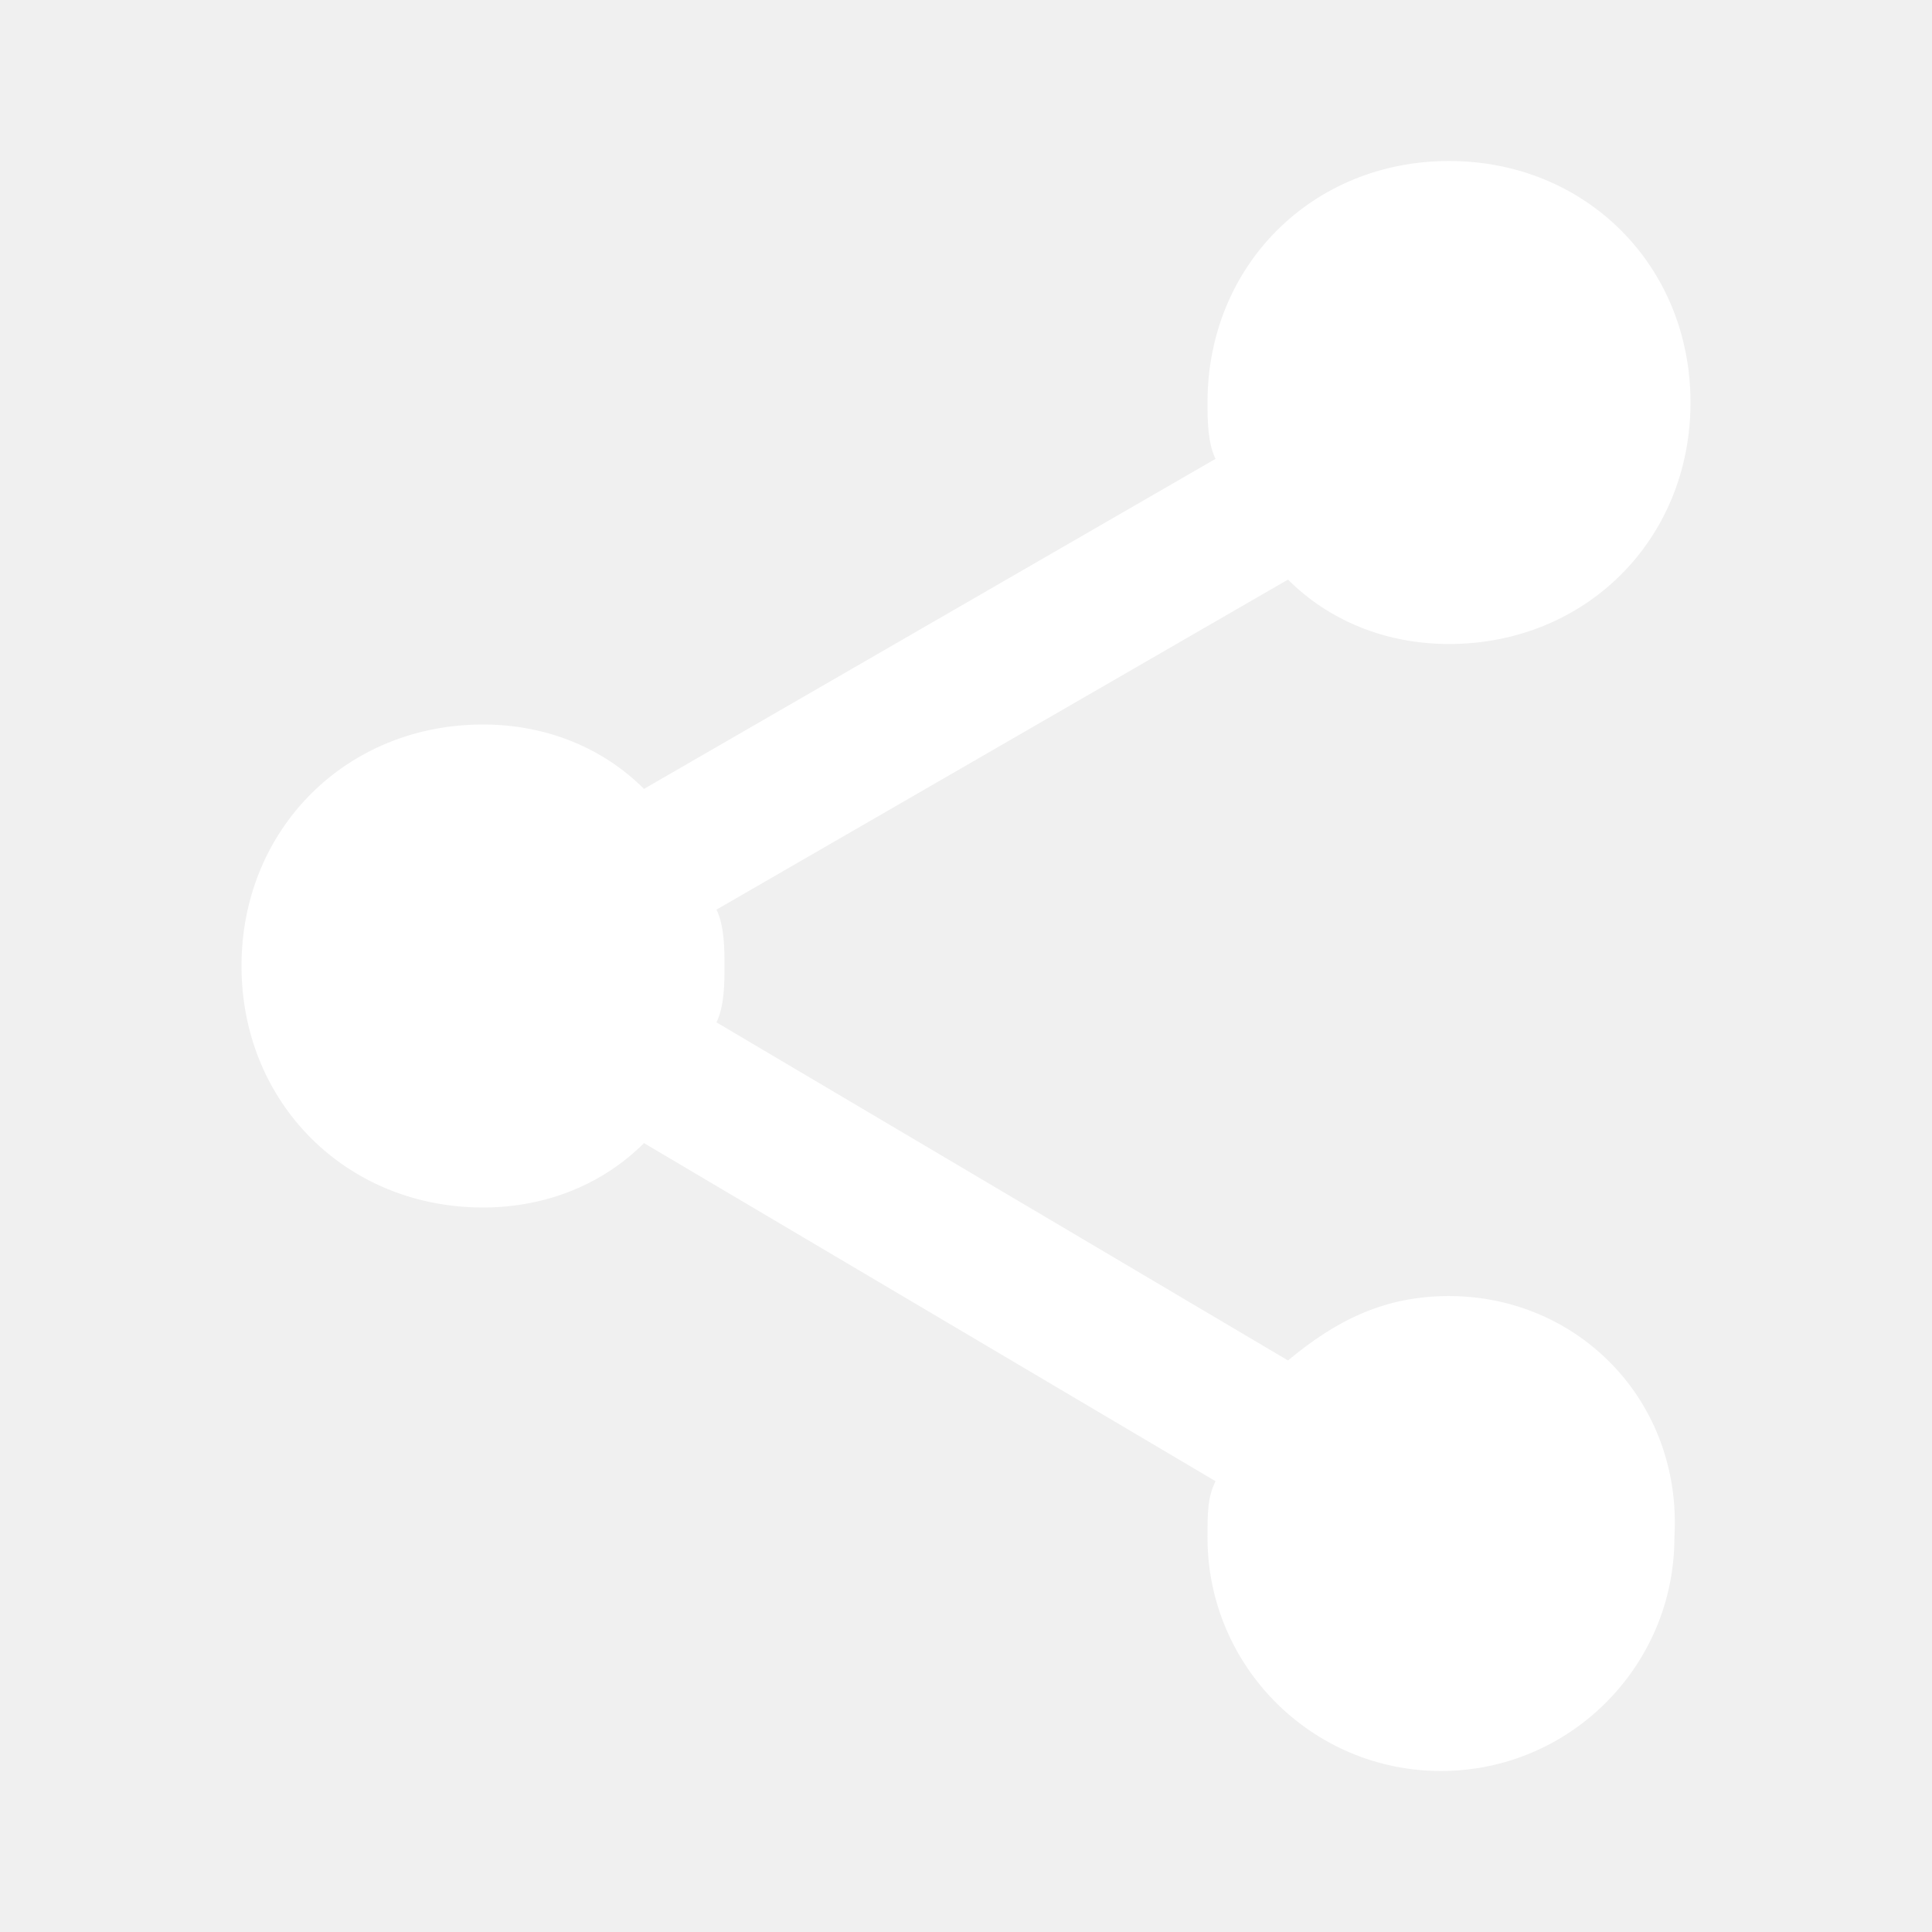
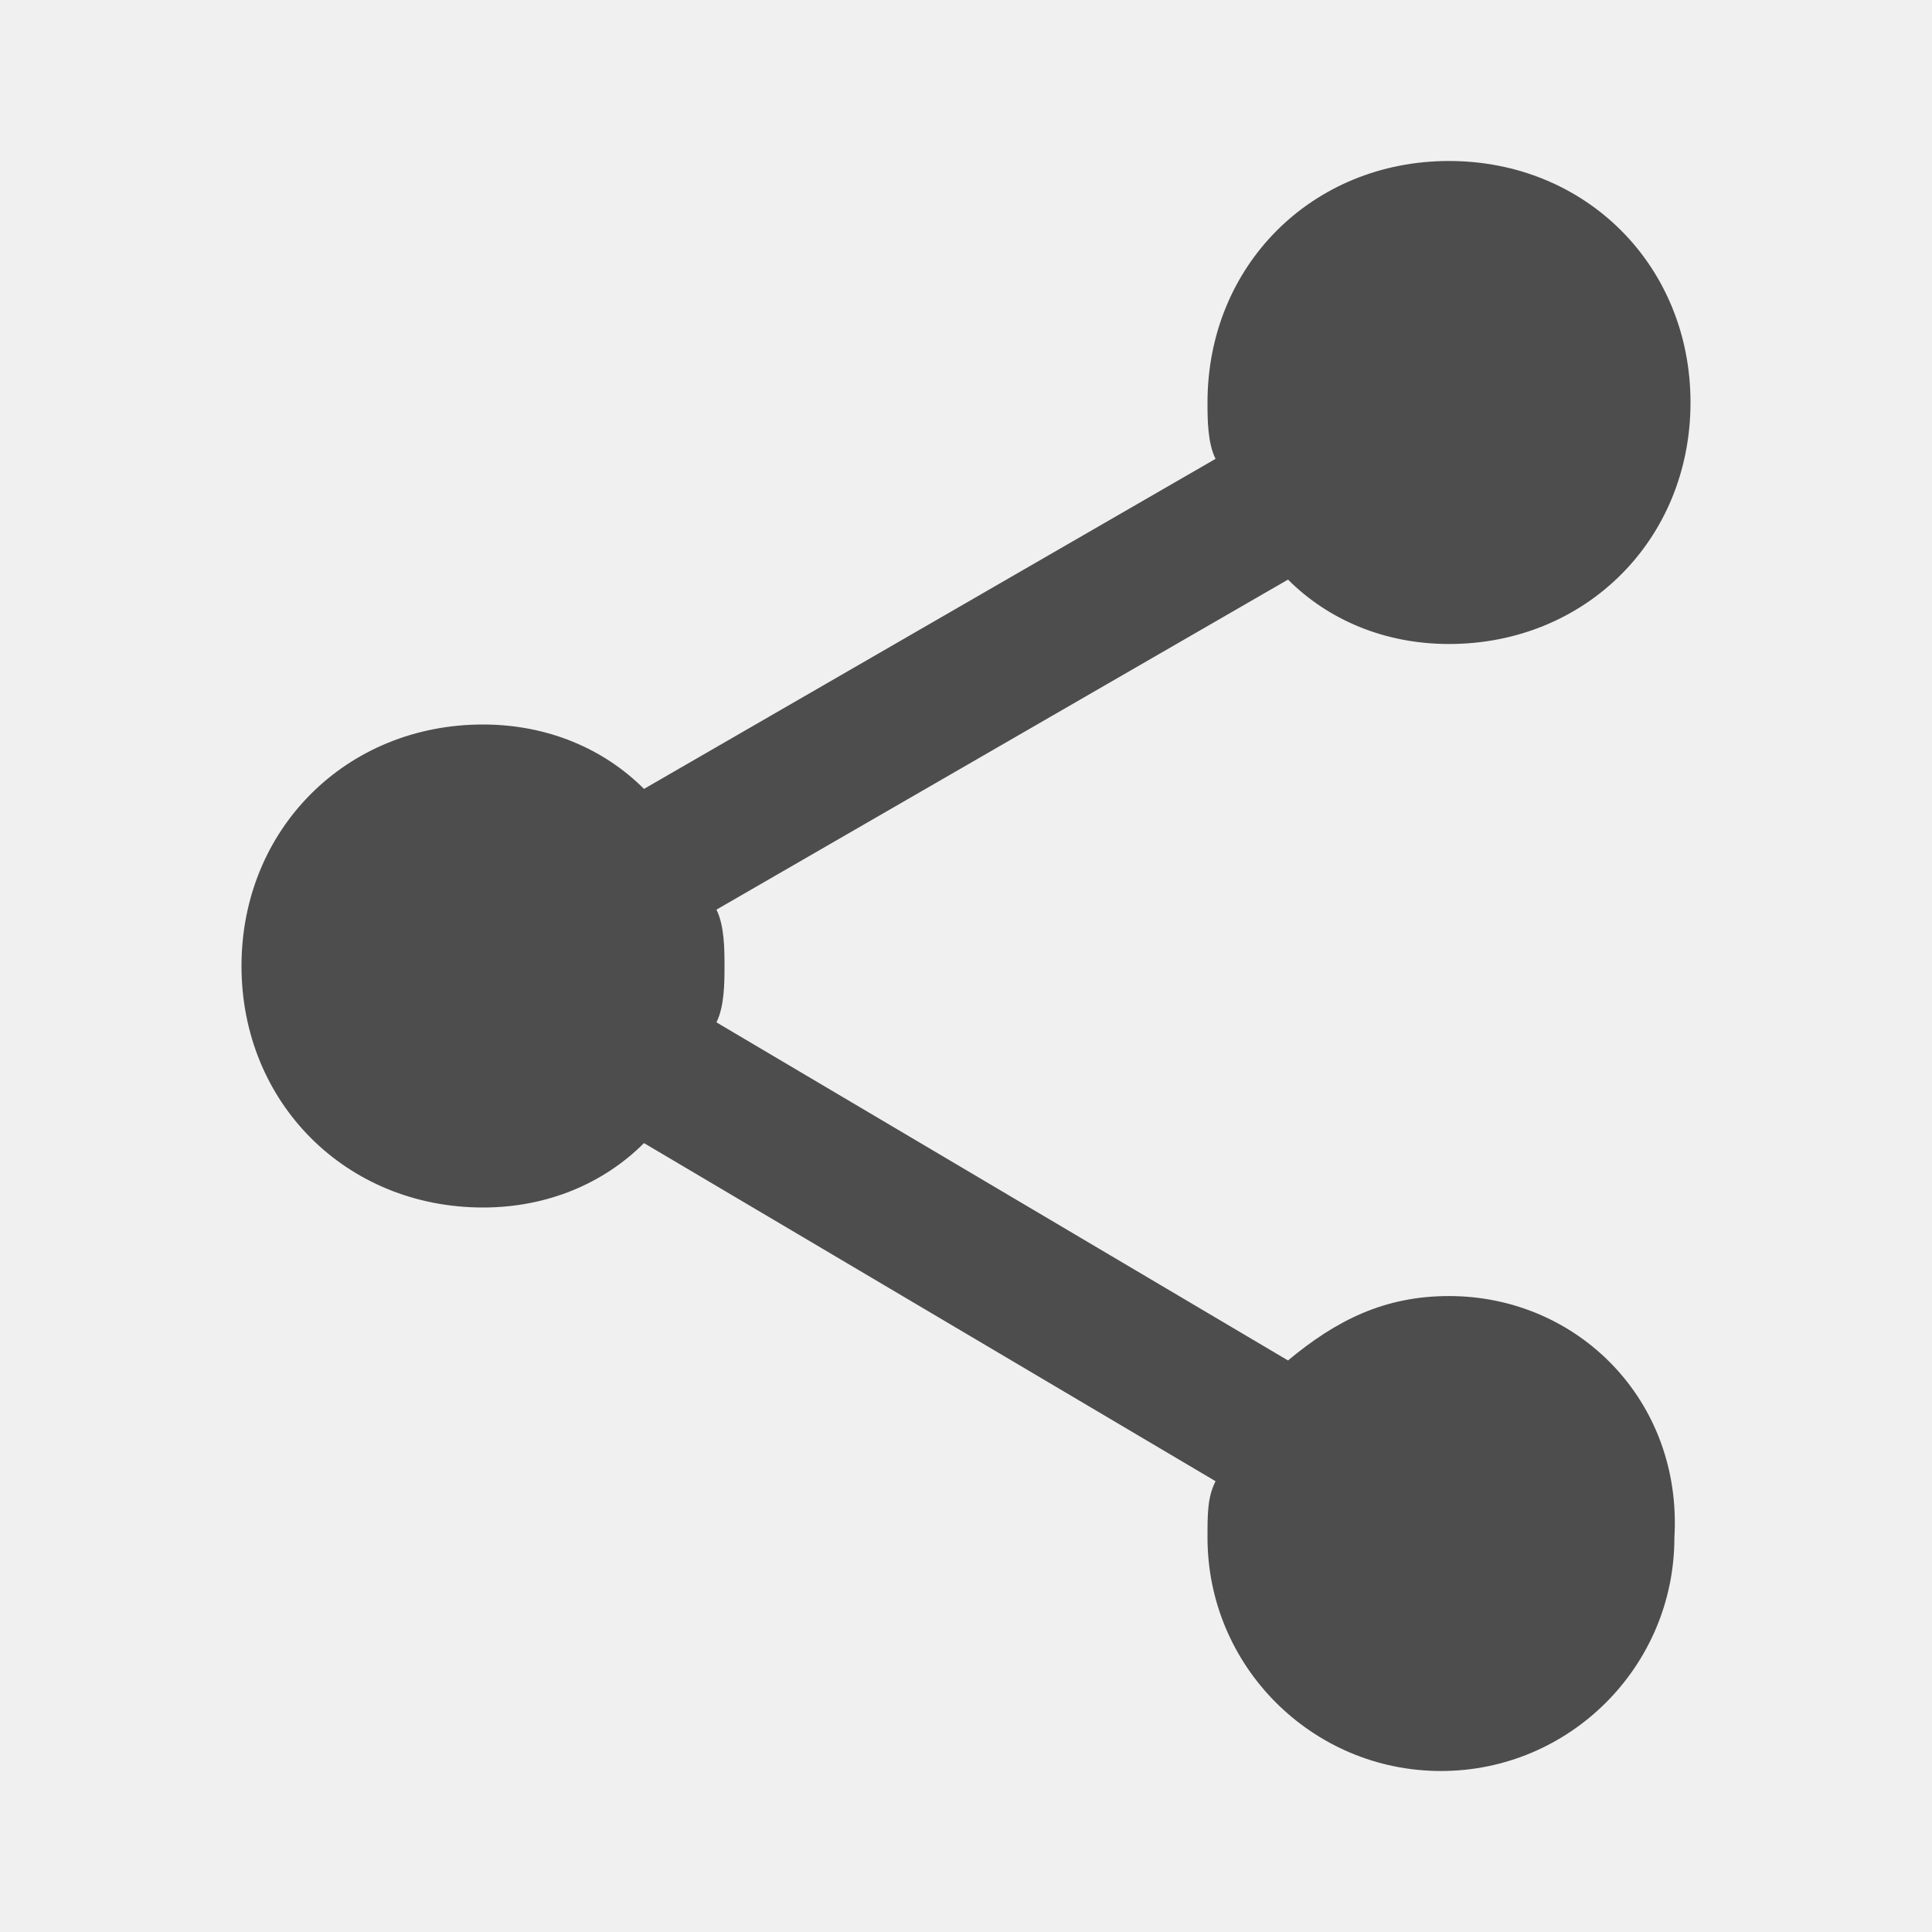
<svg xmlns="http://www.w3.org/2000/svg" version="1.1" id="Calque_1" x="0px" y="0px" viewBox="0 0 24 24" style="enable-background:new 0 0 24 24;" xml:space="preserve">
  <style type="text/css">
- 	.st0{fill:#FFFFFF;}
+ 	.st0{fill:#4D4D4D;}
</style>
  <path class="st0" d="M18,16.1c-0.8,0-1.4,0.3-2,0.8l-7.1-4.2C9,12.5,9,12.2,9,12s0-0.5-0.1-0.7L16,7.2C16.5,7.7,17.2,8,18,8  c1.7,0,3-1.3,3-3s-1.3-3-3-3s-3,1.3-3,3c0,0.2,0,0.5,0.1,0.7L8,9.8C7.5,9.3,6.8,9,6,9c-1.7,0-3,1.3-3,3s1.3,3,3,3  c0.8,0,1.5-0.3,2-0.8l7.1,4.2c-0.1,0.2-0.1,0.4-0.1,0.7c0,1.6,1.3,2.9,2.9,2.9s2.9-1.3,2.9-2.9C20.9,17.4,19.6,16.1,18,16.1z" />
</svg>
